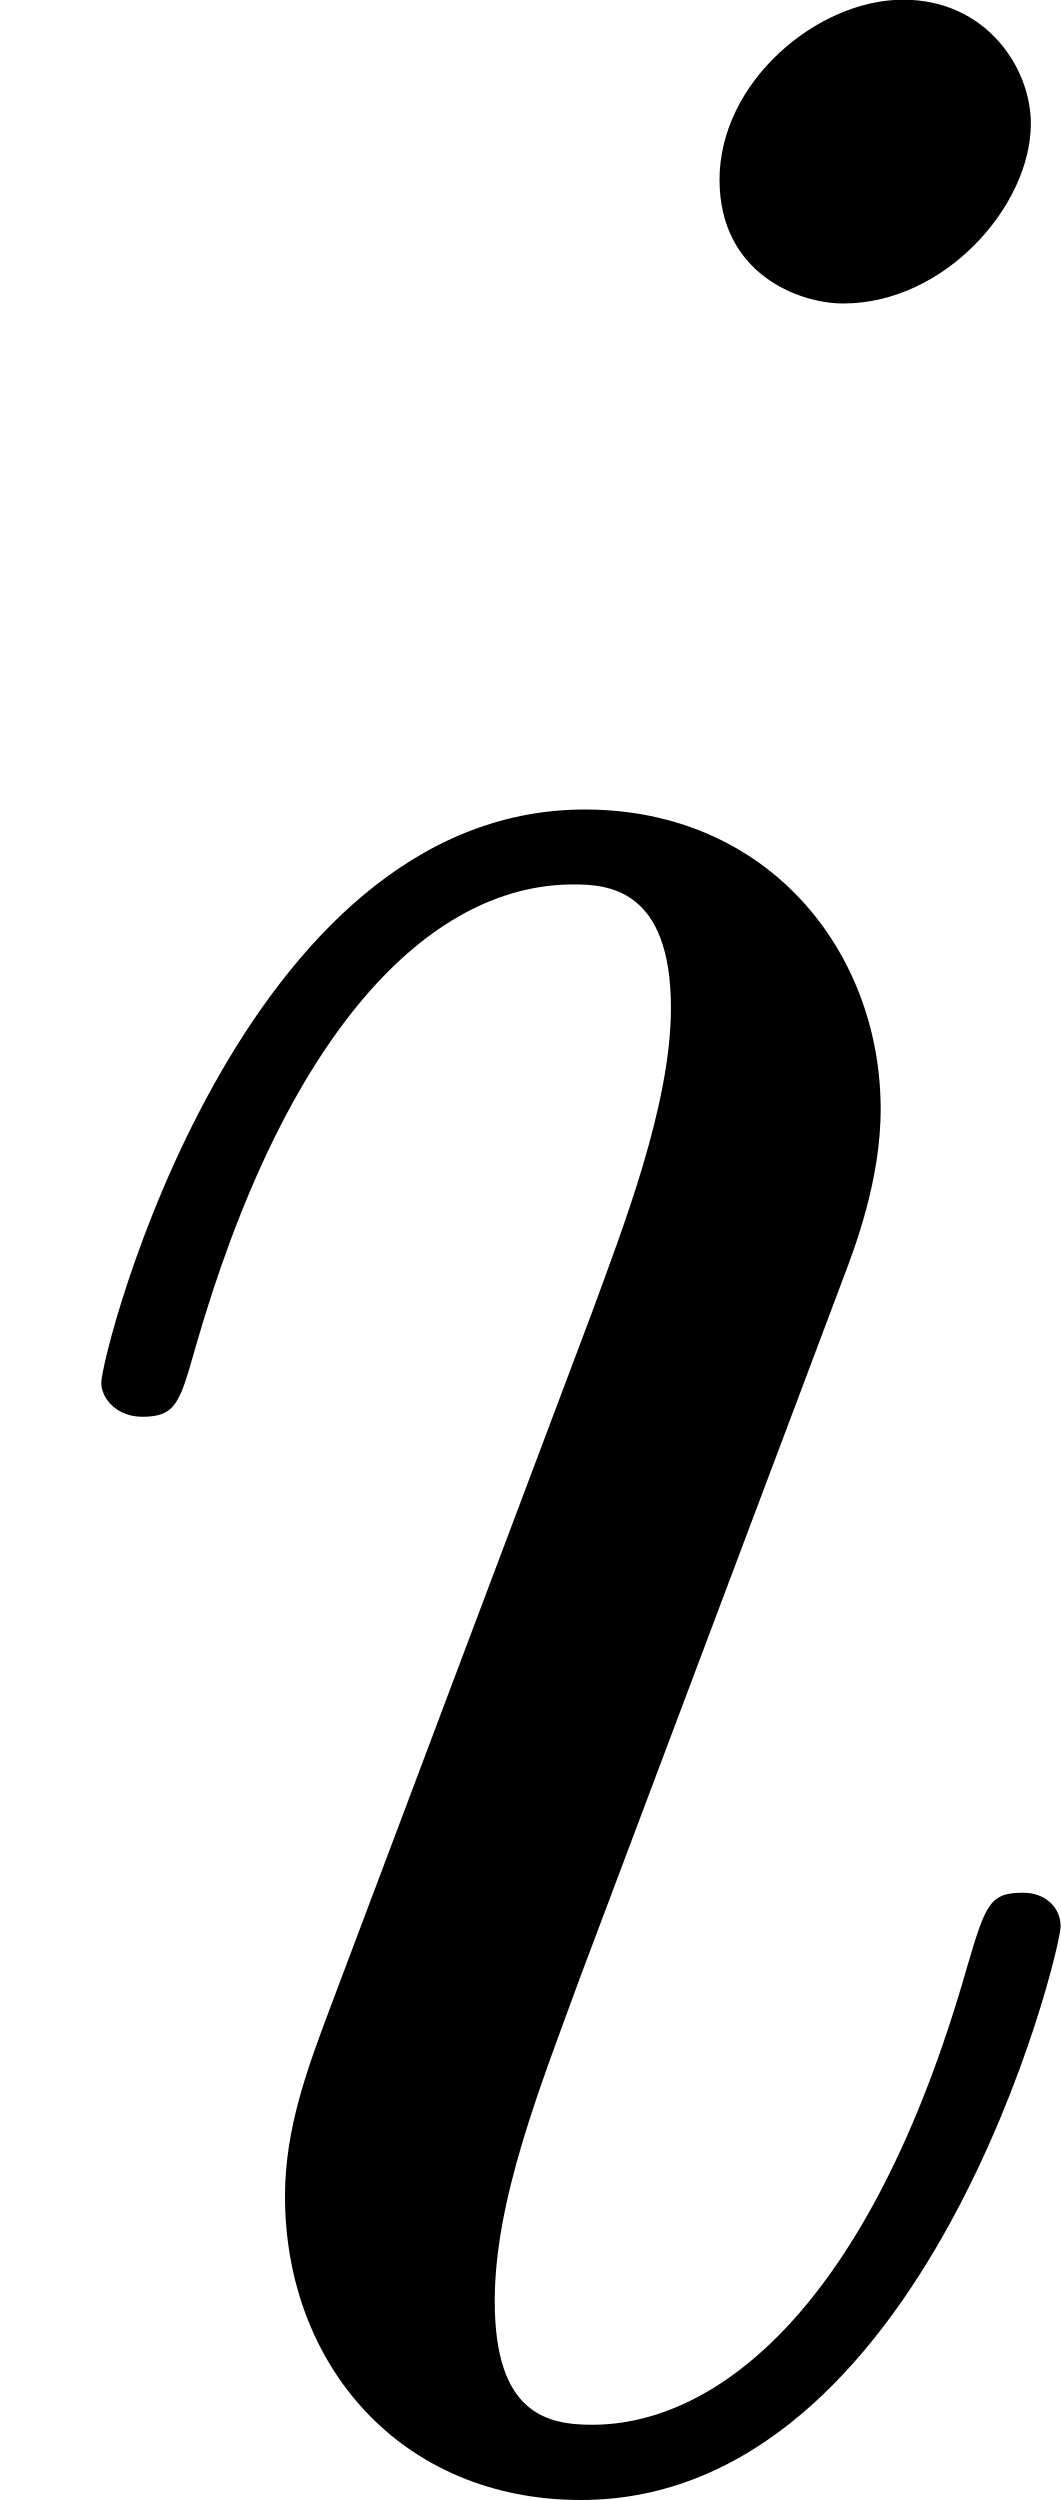
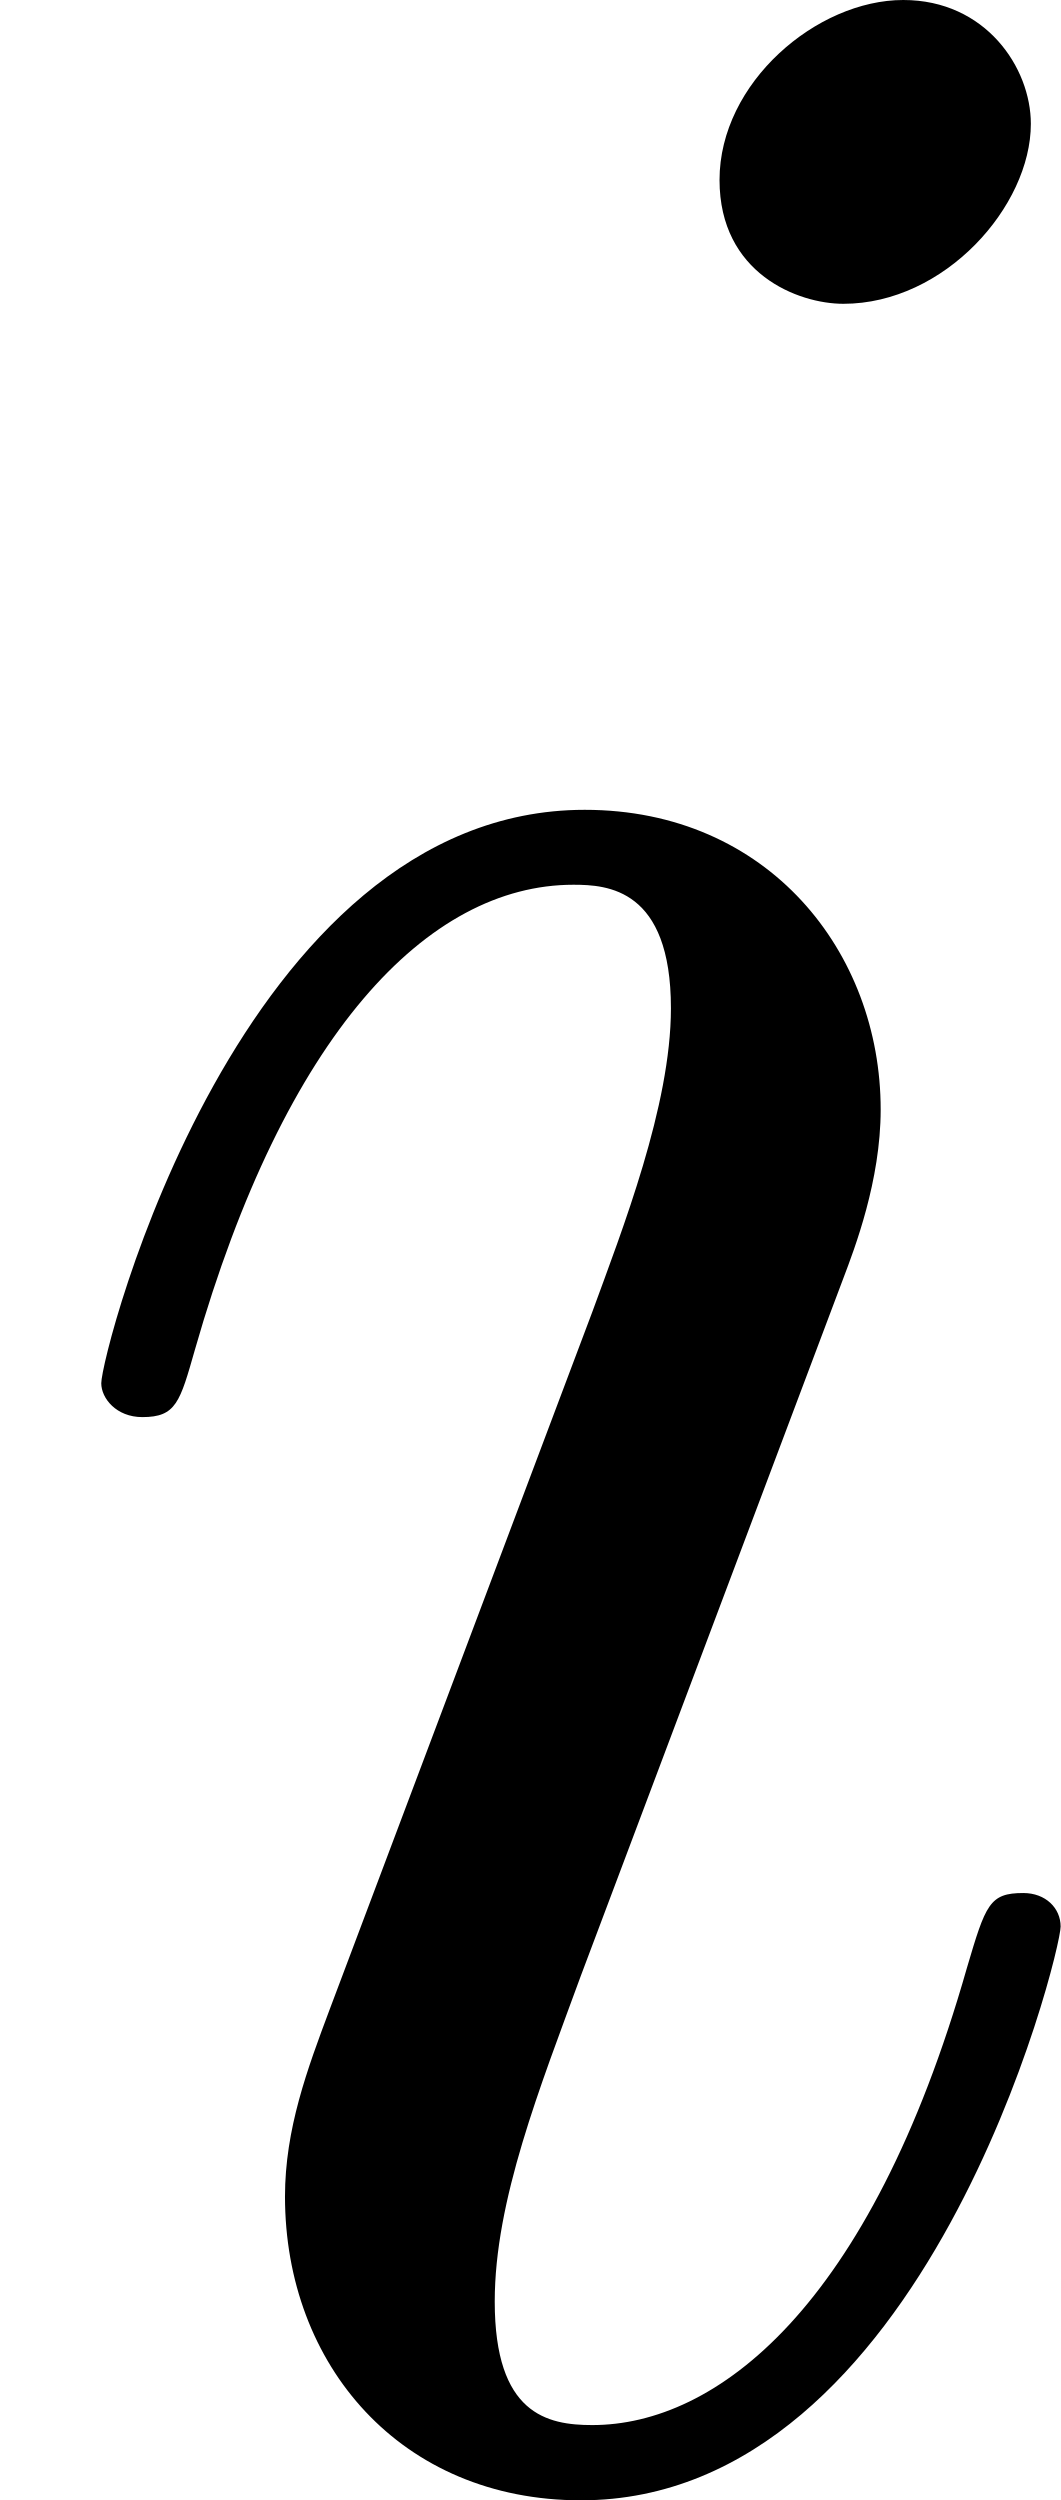
- <svg xmlns="http://www.w3.org/2000/svg" xmlns:xlink="http://www.w3.org/1999/xlink" version="1.1" width="3.383pt" height="7.974pt" viewBox="37.481 258.875 3.383 7.974">
+ <svg xmlns="http://www.w3.org/2000/svg" xmlns:xlink="http://www.w3.org/1999/xlink" version="1.1" width="3.383pt" height="7.974pt" viewBox="37.481 88.933 3.383 7.974">
  <defs>
-     <path id="g10-105" d="M3.383-1.71C3.383-1.769 3.335-1.817 3.264-1.817C3.156-1.817 3.144-1.781 3.084-1.578C2.774-.49 2.283-.12 1.889-.12C1.745-.12 1.578-.155 1.578-.514C1.578-.837 1.722-1.196 1.853-1.554L2.69-3.778C2.726-3.873 2.809-4.089 2.809-4.316C2.809-4.818 2.451-5.272 1.865-5.272C.765-5.272 .323-3.539 .323-3.443C.323-3.395 .371-3.335 .454-3.335C.562-3.335 .574-3.383 .622-3.551C.909-4.555 1.363-5.033 1.829-5.033C1.937-5.033 2.14-5.021 2.14-4.639C2.14-4.328 1.985-3.933 1.889-3.67L1.052-1.447C.98-1.255 .909-1.064 .909-.849C.909-.311 1.279 .12 1.853 .12C2.953 .12 3.383-1.626 3.383-1.71ZM3.288-7.46C3.288-7.639 3.144-7.855 2.881-7.855C2.606-7.855 2.295-7.592 2.295-7.281C2.295-6.982 2.546-6.886 2.69-6.886C3.013-6.886 3.288-7.197 3.288-7.46Z" />
+     <path id="g16-105" d="M3.383-1.71C3.383-1.769 3.335-1.817 3.264-1.817C3.156-1.817 3.144-1.781 3.084-1.578C2.774-.49 2.283-.12 1.889-.12C1.745-.12 1.578-.155 1.578-.514C1.578-.837 1.722-1.196 1.853-1.554L2.69-3.778C2.726-3.873 2.809-4.089 2.809-4.316C2.809-4.818 2.451-5.272 1.865-5.272C.765-5.272 .323-3.539 .323-3.443C.323-3.395 .371-3.335 .454-3.335C.562-3.335 .574-3.383 .622-3.551C.909-4.555 1.363-5.033 1.829-5.033C1.937-5.033 2.14-5.021 2.14-4.639C2.14-4.328 1.985-3.933 1.889-3.67L1.052-1.447C.98-1.255 .909-1.064 .909-.849C.909-.311 1.279 .12 1.853 .12C2.953 .12 3.383-1.626 3.383-1.71ZM3.288-7.46C3.288-7.639 3.144-7.855 2.881-7.855C2.606-7.855 2.295-7.592 2.295-7.281C2.295-6.982 2.546-6.886 2.69-6.886C3.013-6.886 3.288-7.197 3.288-7.46Z" />
  </defs>
  <g id="page1">
-     <use x="37.481" y="266.729" xlink:href="#g10-105" />
+     <use x="37.481" y="96.788" xlink:href="#g16-105" />
  </g>
</svg>
